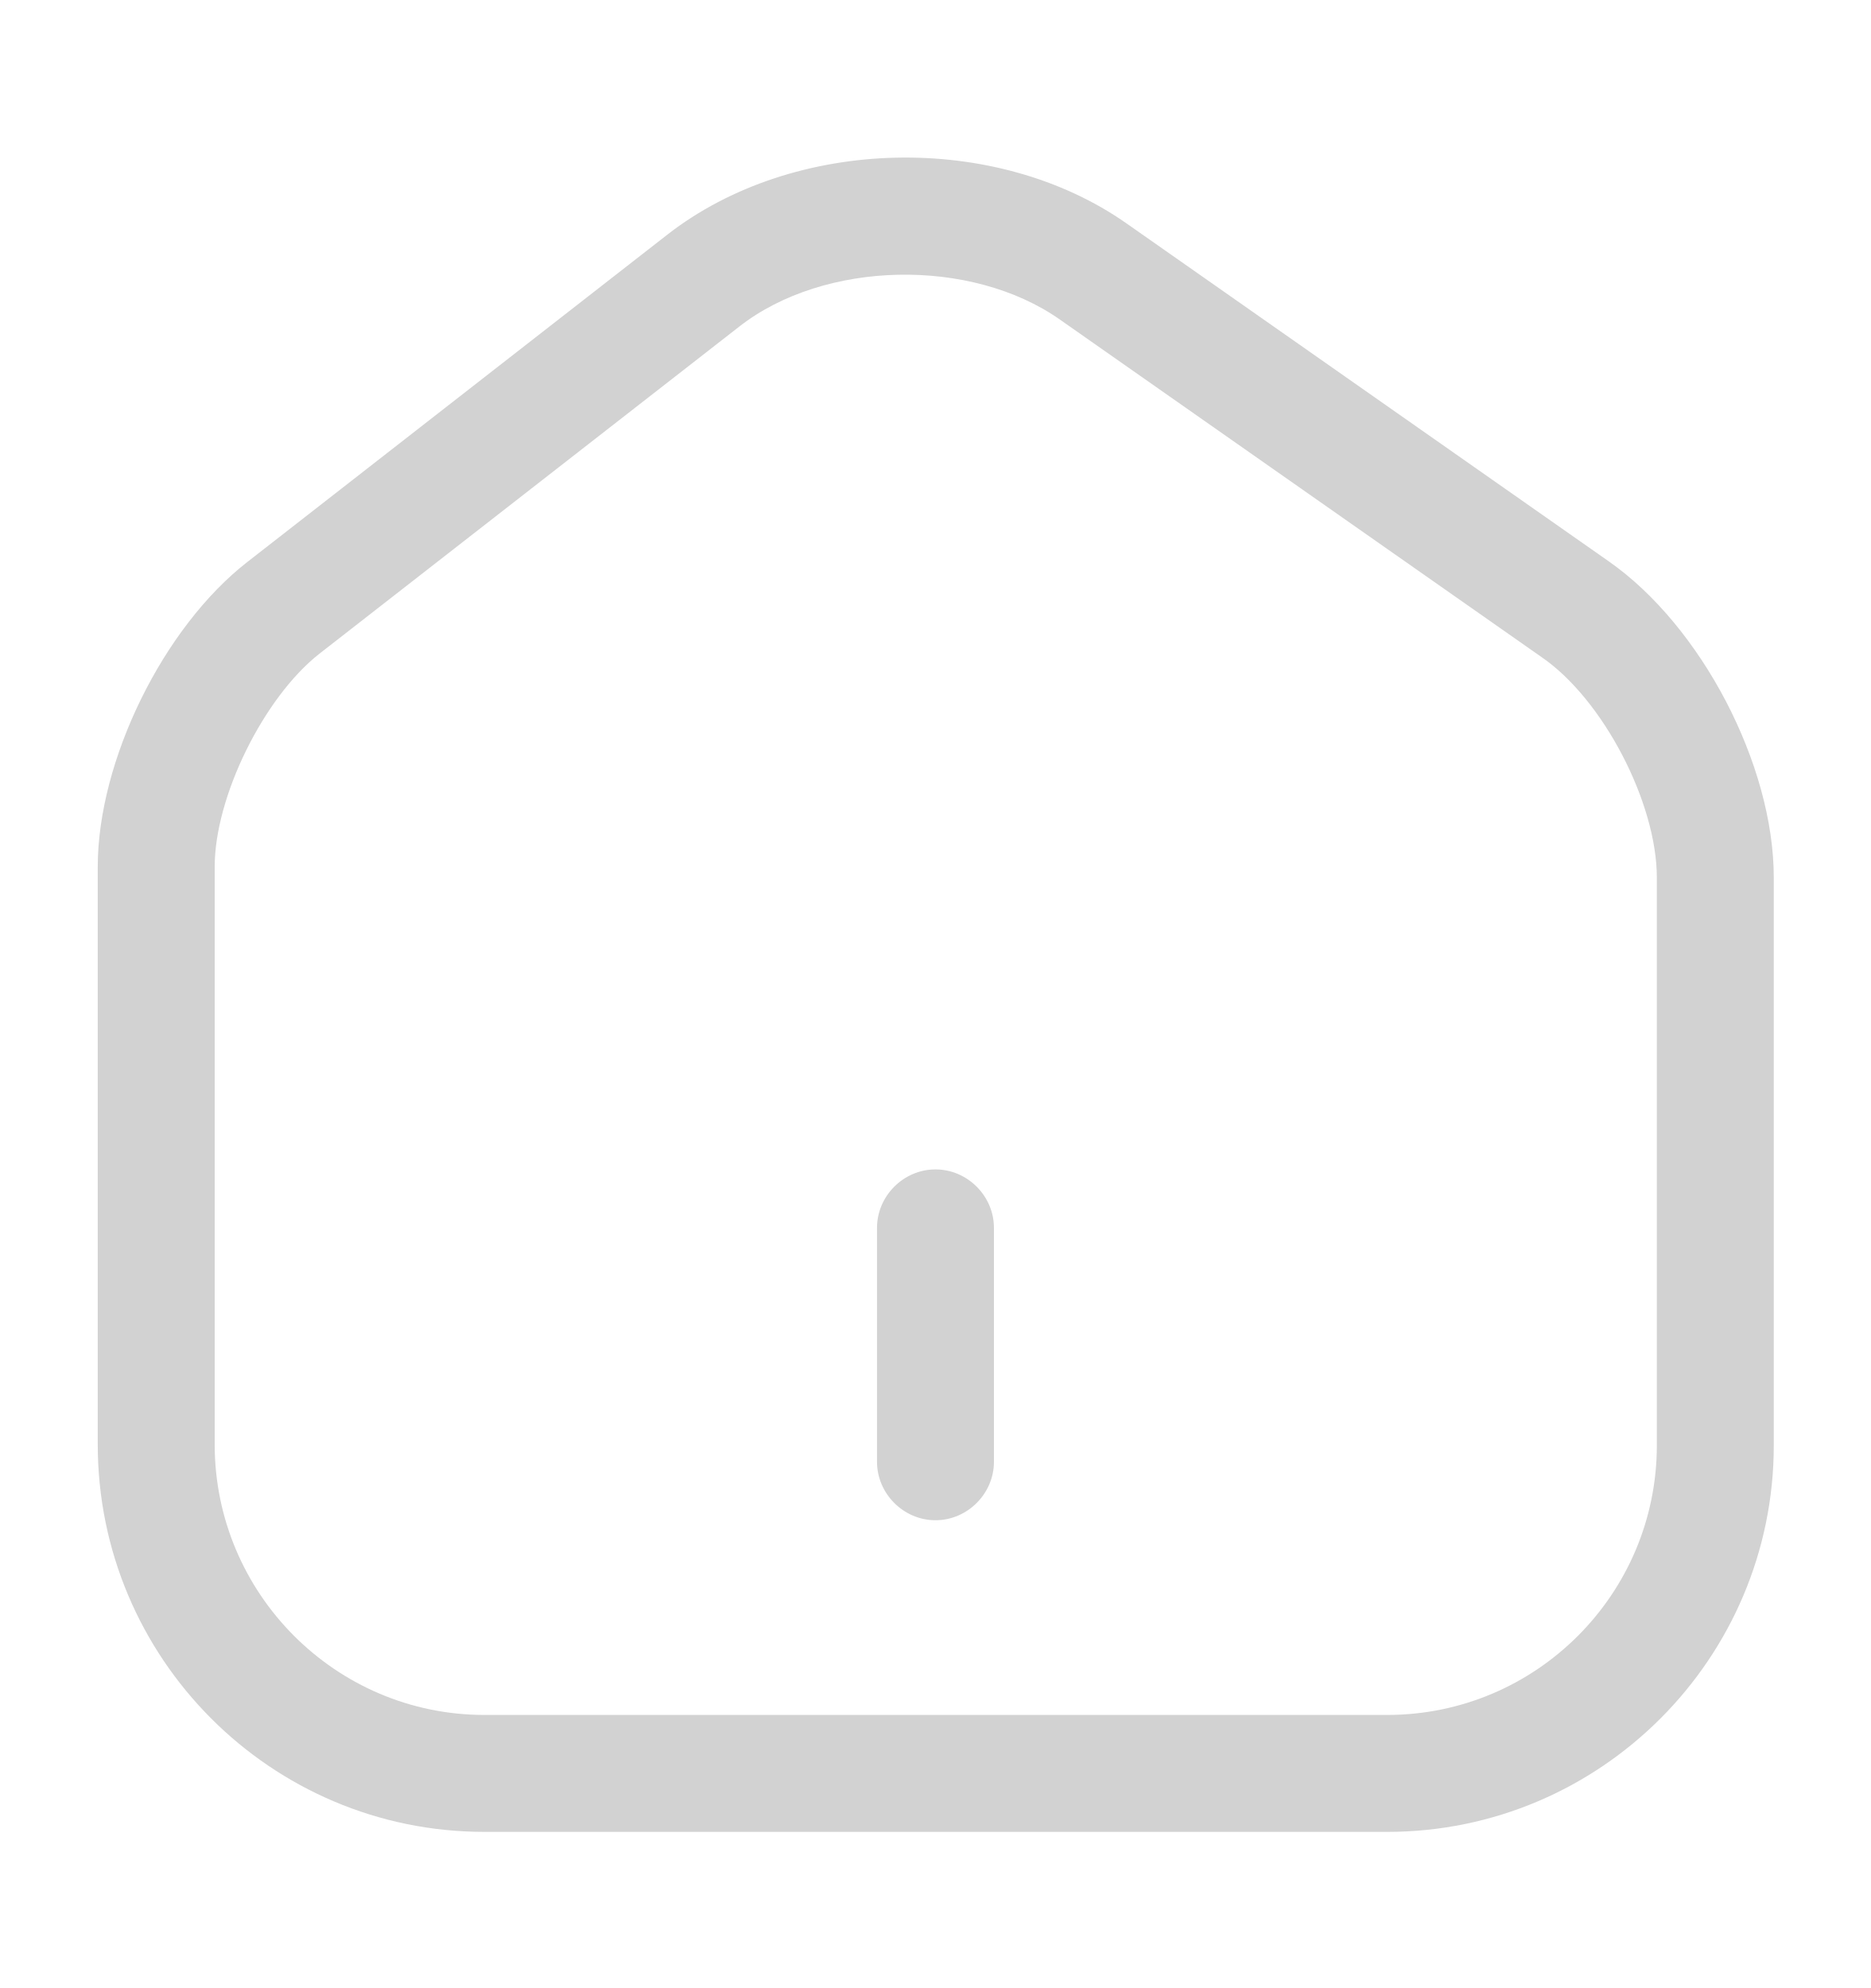
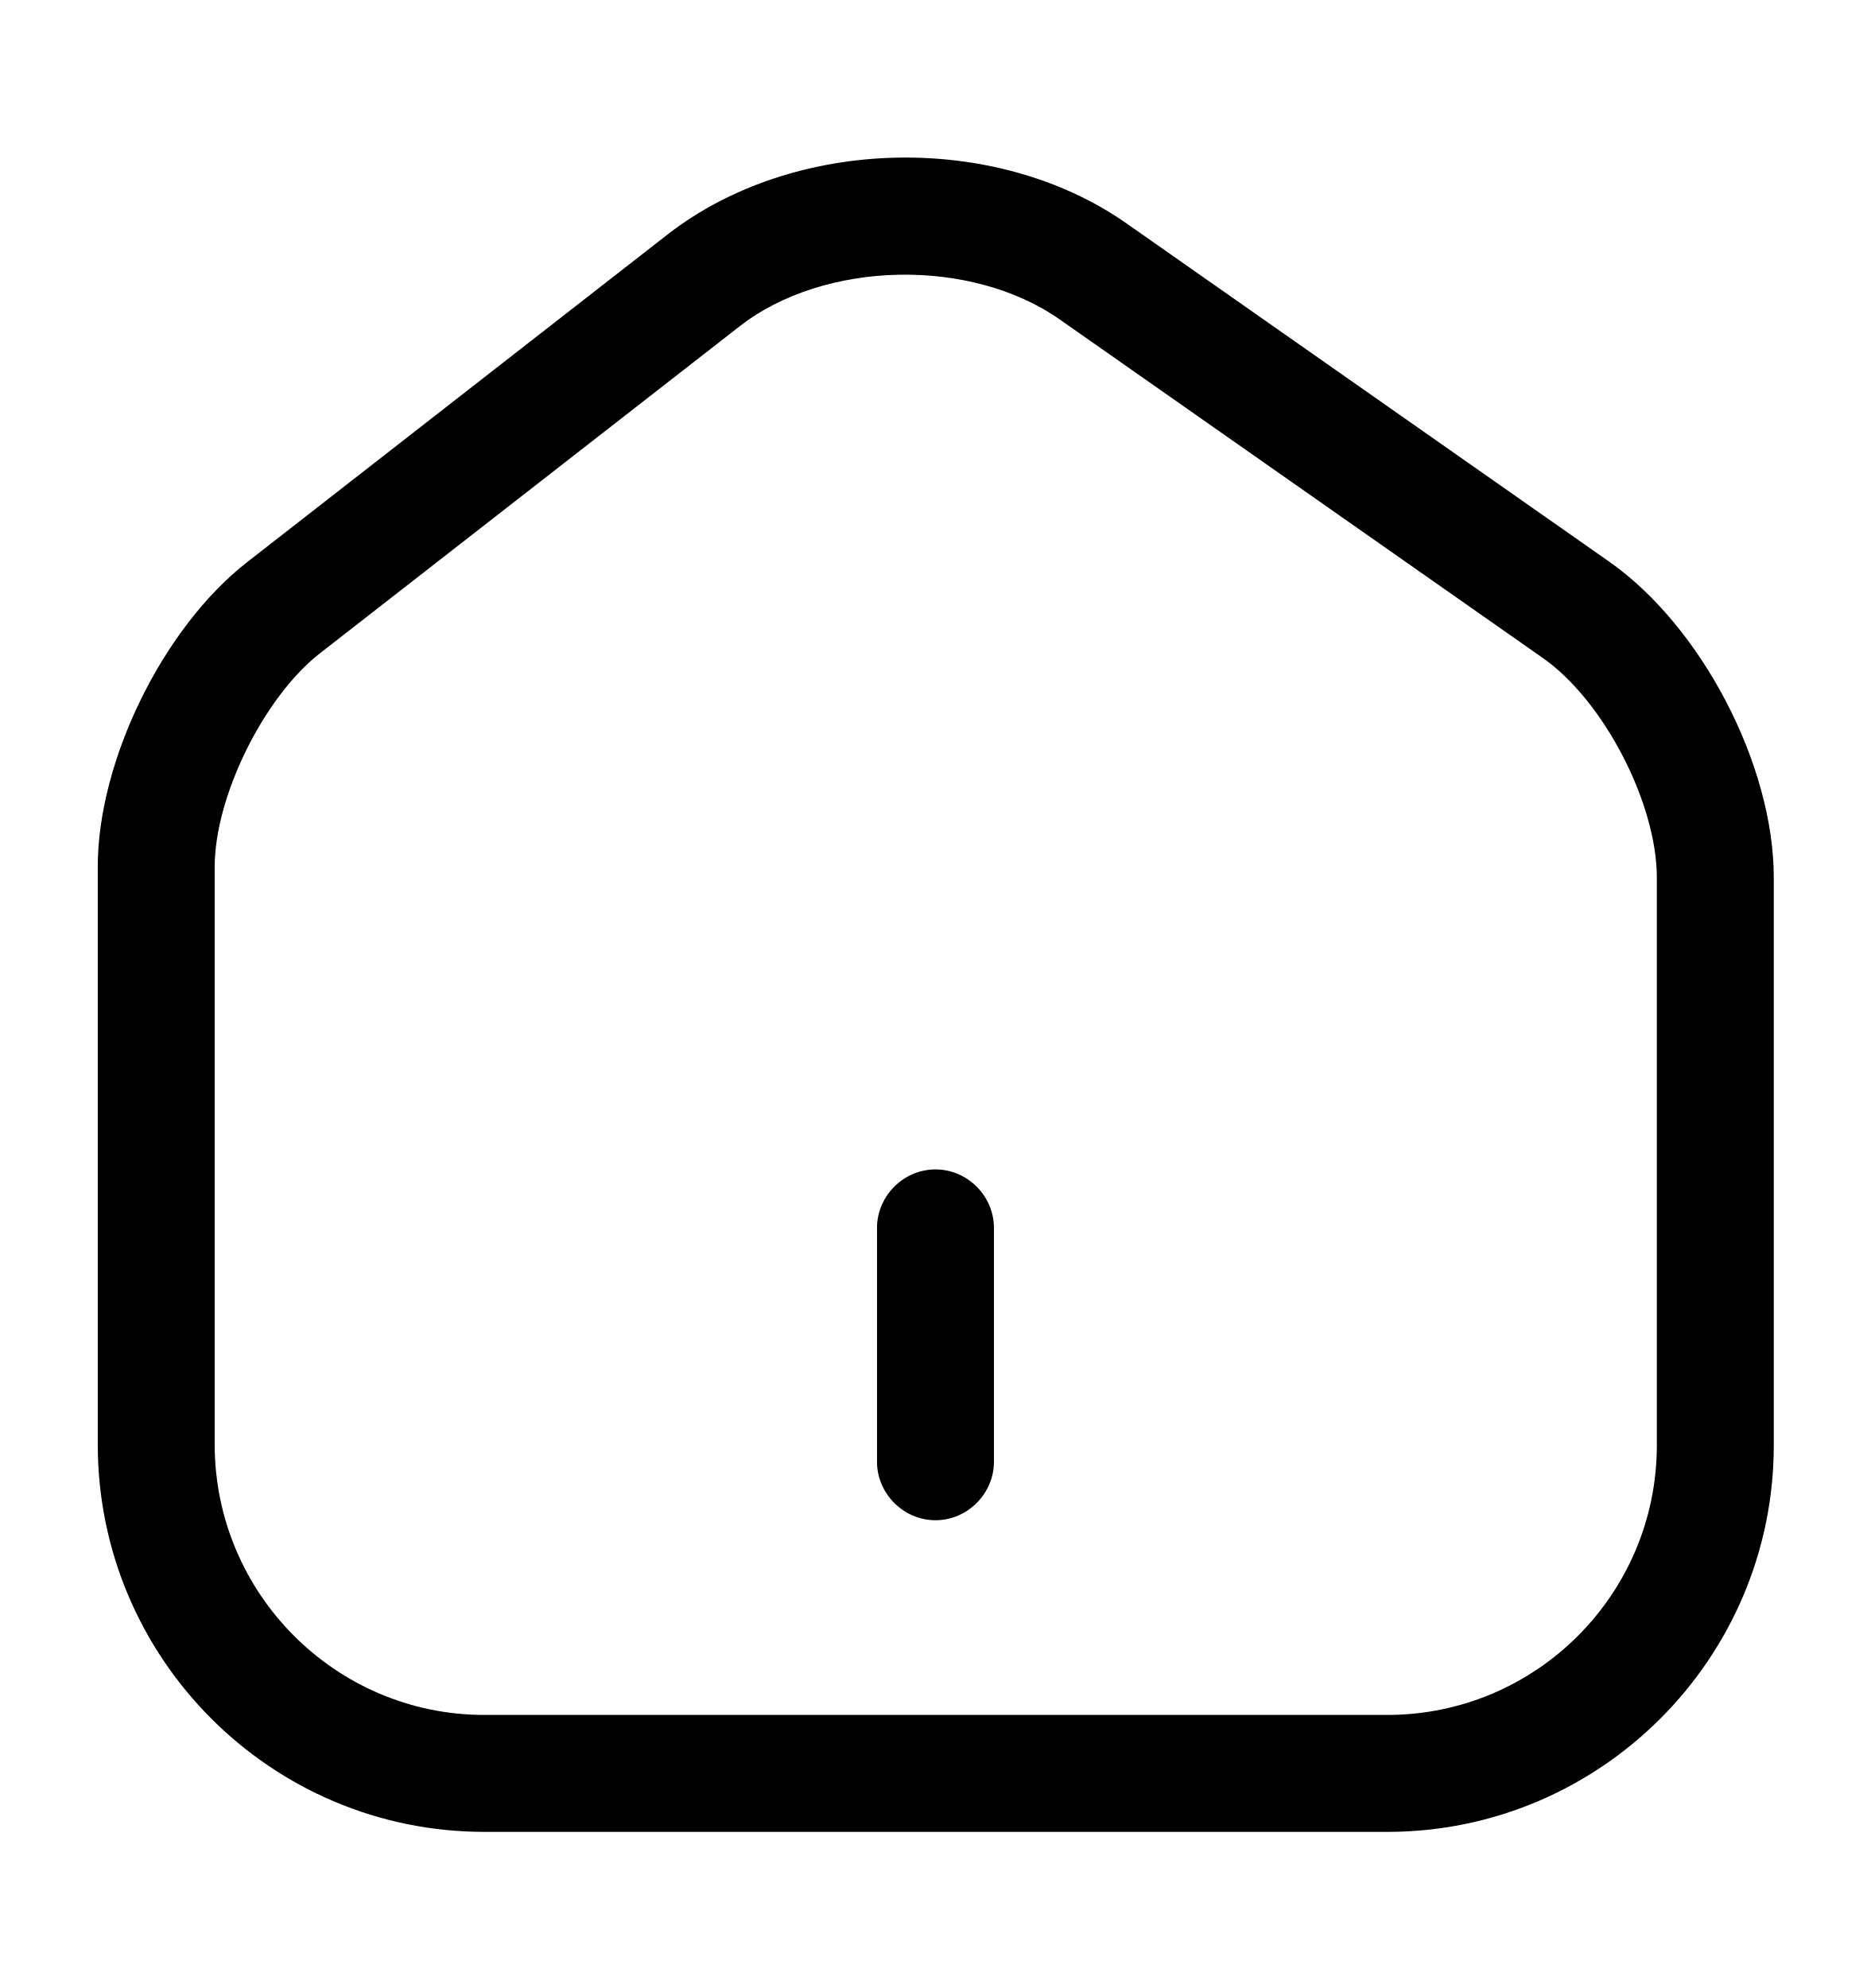
<svg xmlns="http://www.w3.org/2000/svg" width="16" height="17" viewBox="0 0 16 17" fill="none">
-   <path d="M11.863 15.665H4.143C2.316 15.665 0.836 14.179 0.836 12.352V7.412C0.836 6.505 1.396 5.365 2.116 4.805L5.709 2.005C6.789 1.165 8.516 1.125 9.636 1.912L13.756 4.799C14.549 5.352 15.169 6.539 15.169 7.505V12.359C15.169 14.179 13.689 15.665 11.863 15.665ZM6.323 2.792L2.729 5.592C2.256 5.965 1.836 6.812 1.836 7.412V12.352C1.836 13.625 2.869 14.665 4.143 14.665H11.863C13.136 14.665 14.169 13.632 14.169 12.359V7.505C14.169 6.865 13.709 5.979 13.183 5.619L9.063 2.732C8.303 2.199 7.049 2.225 6.323 2.792Z" fill="#D2D2D2" />
-   <path d="M8 13C7.727 13 7.5 12.773 7.5 12.5V10.5C7.5 10.227 7.727 10 8 10C8.273 10 8.5 10.227 8.5 10.5V12.5C8.5 12.773 8.273 13 8 13Z" fill="#D2D2D2" />
+   <path d="M11.863 15.665H4.143C2.316 15.665 0.836 14.179 0.836 12.352V7.412C0.836 6.505 1.396 5.365 2.116 4.805L5.709 2.005C6.789 1.165 8.516 1.125 9.636 1.912L13.756 4.799C14.549 5.352 15.169 6.539 15.169 7.505V12.359C15.169 14.179 13.689 15.665 11.863 15.665ZM6.323 2.792L2.729 5.592C2.256 5.965 1.836 6.812 1.836 7.412V12.352C1.836 13.625 2.869 14.665 4.143 14.665H11.863C13.136 14.665 14.169 13.632 14.169 12.359V7.505C14.169 6.865 13.709 5.979 13.183 5.619L9.063 2.732C8.303 2.199 7.049 2.225 6.323 2.792Z" fill="#000" />
+   <path d="M8 13C7.727 13 7.5 12.773 7.5 12.5V10.5C7.5 10.227 7.727 10 8 10C8.273 10 8.5 10.227 8.5 10.5V12.5C8.5 12.773 8.273 13 8 13Z" fill="#000" />
</svg>
